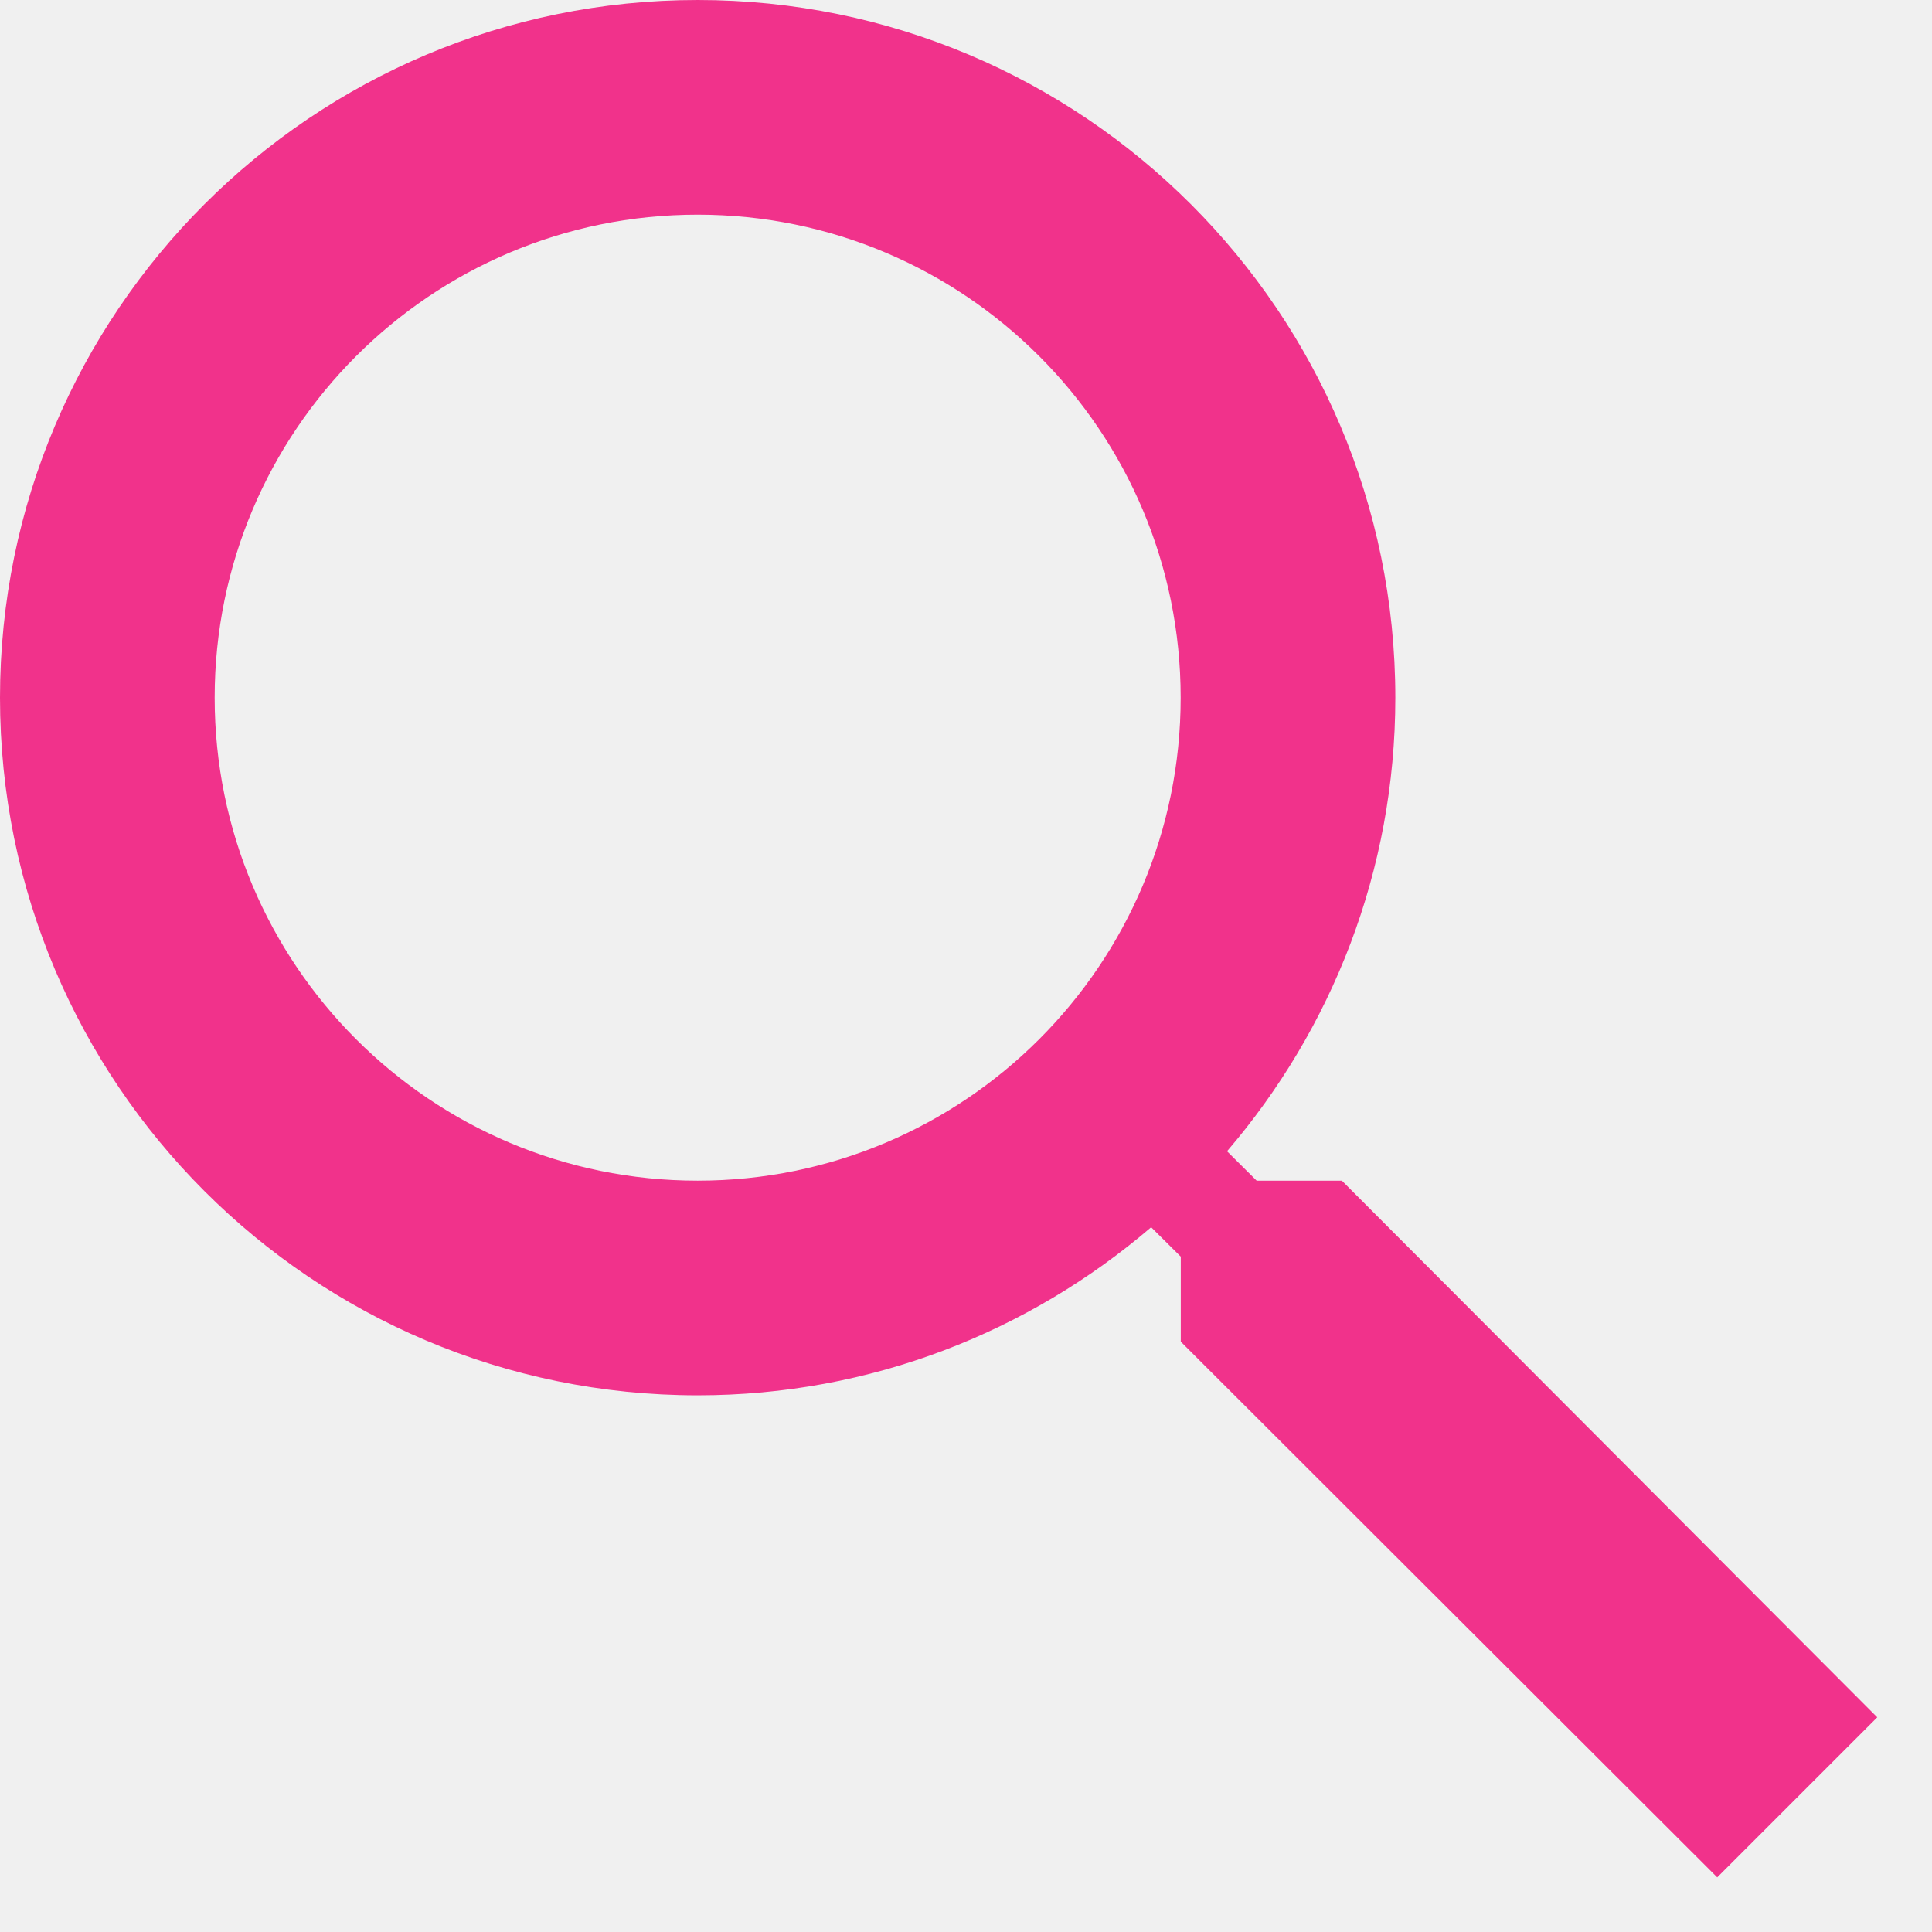
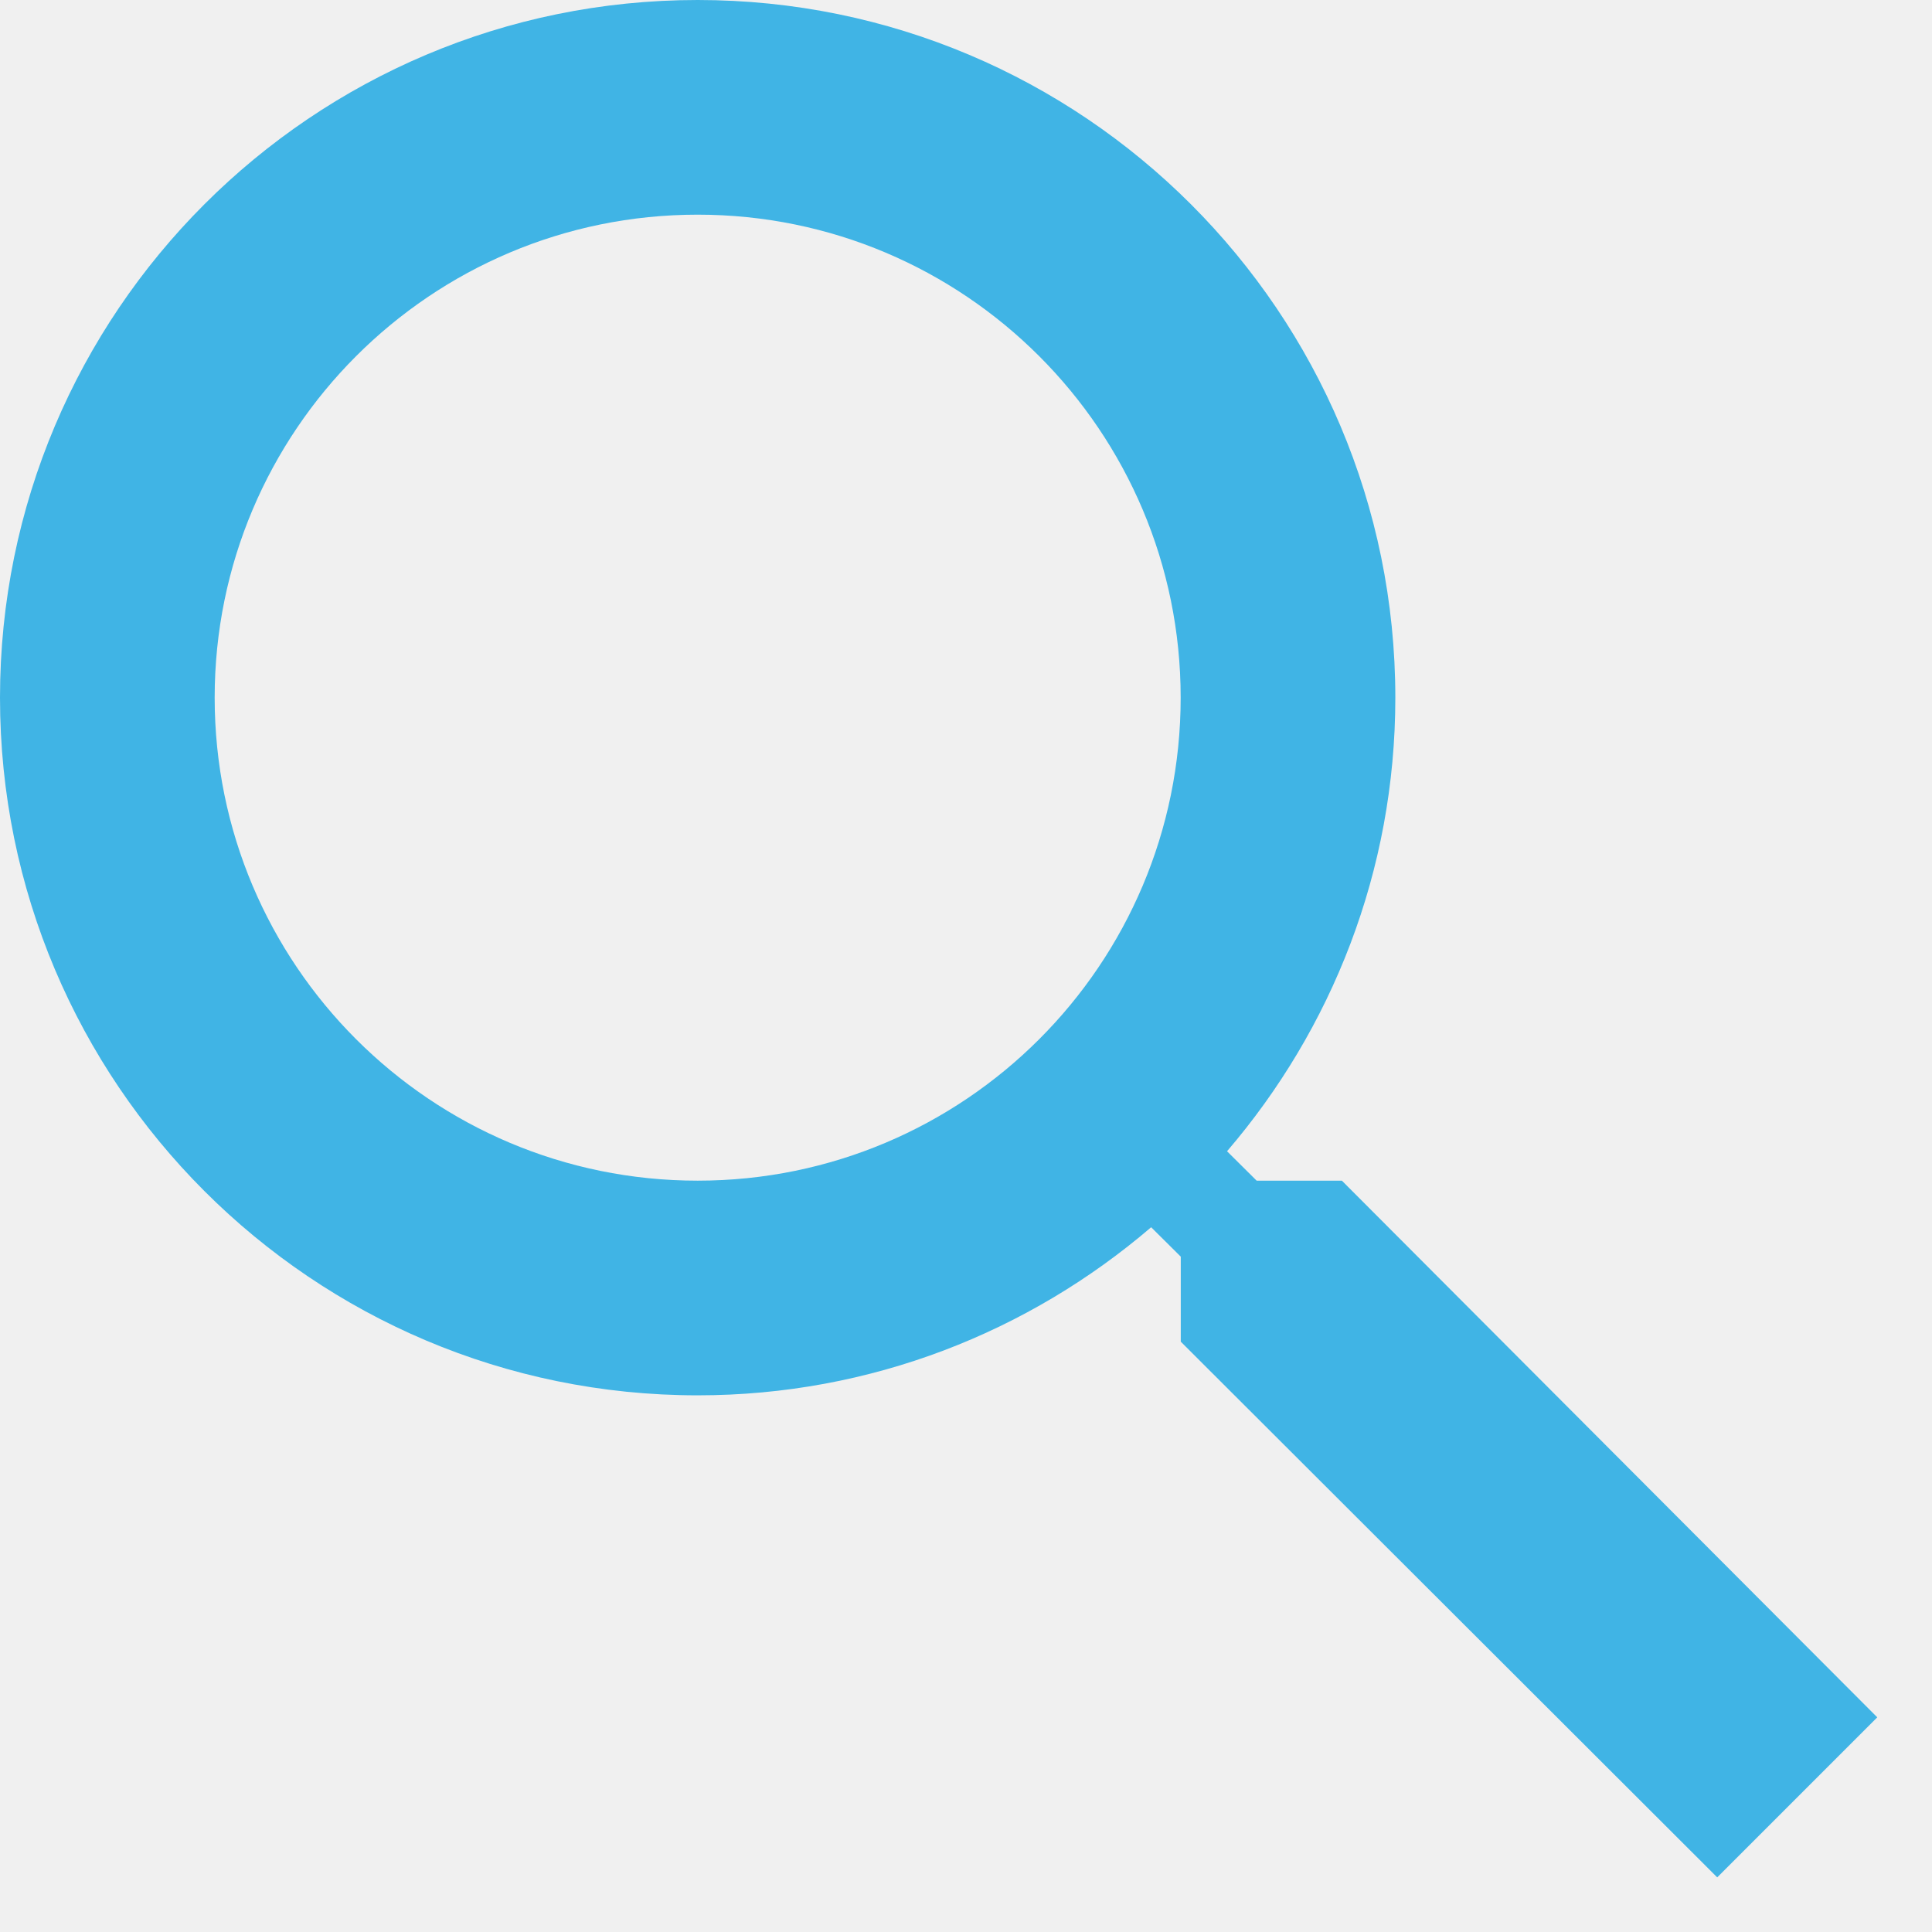
<svg xmlns="http://www.w3.org/2000/svg" xmlns:xlink="http://www.w3.org/1999/xlink" width="18px" height="18px" viewBox="0 0 18 18" version="1.1">
  <defs>
    <path d="M12.502,6.491 L11.708,6.491 L11.432,6.765 C12.407,7.902 13,9.376 13,10.991 C13,14.581 10.09,17.491 6.5,17.491 C2.91,17.491 0,14.581 0,10.991 C0,7.401 2.91,4.491 6.5,4.491 C8.115,4.491 9.588,5.083 10.725,6.057 L11.001,5.783 L11.001,4.991 L15.999,0 L17.49,1.491 L12.502,6.491 L12.502,6.491 Z M6.5,6.491 C4.014,6.491 2,8.505 2,10.991 C2,13.476 4.014,15.491 6.5,15.491 C8.985,15.491 11,13.476 11,10.991 C11,8.505 8.985,6.491 6.5,6.491 L6.5,6.491 Z" id="path-1" />
  </defs>
  <g id="Page-1" stroke="none" stroke-width="1" fill="none" fill-rule="evenodd">
    <g id="BYOR-2" transform="translate(-1006, -241)">
      <g id="Group-7" transform="translate(997, 228)">
        <g id="Group">
          <g id="Group-2">
            <g id="Icon-/-Search-/-Filled" transform="translate(9, 13)">
              <mask id="mask-2" fill="white">
                <use xlink:href="#path-1" />
              </mask>
-               <use id="search" fill="#F1328B" transform="translate(8.745, 8.7455) scale(1, -1) translate(-8.745, -8.7455) " xlink:href="#path-1" />
+               <use id="search" fill="#40B4E5" transform="translate(8.745, 8.7455) scale(1, -1) translate(-8.745, -8.7455) " xlink:href="#path-1" />
            </g>
          </g>
        </g>
      </g>
    </g>
  </g>
</svg>
